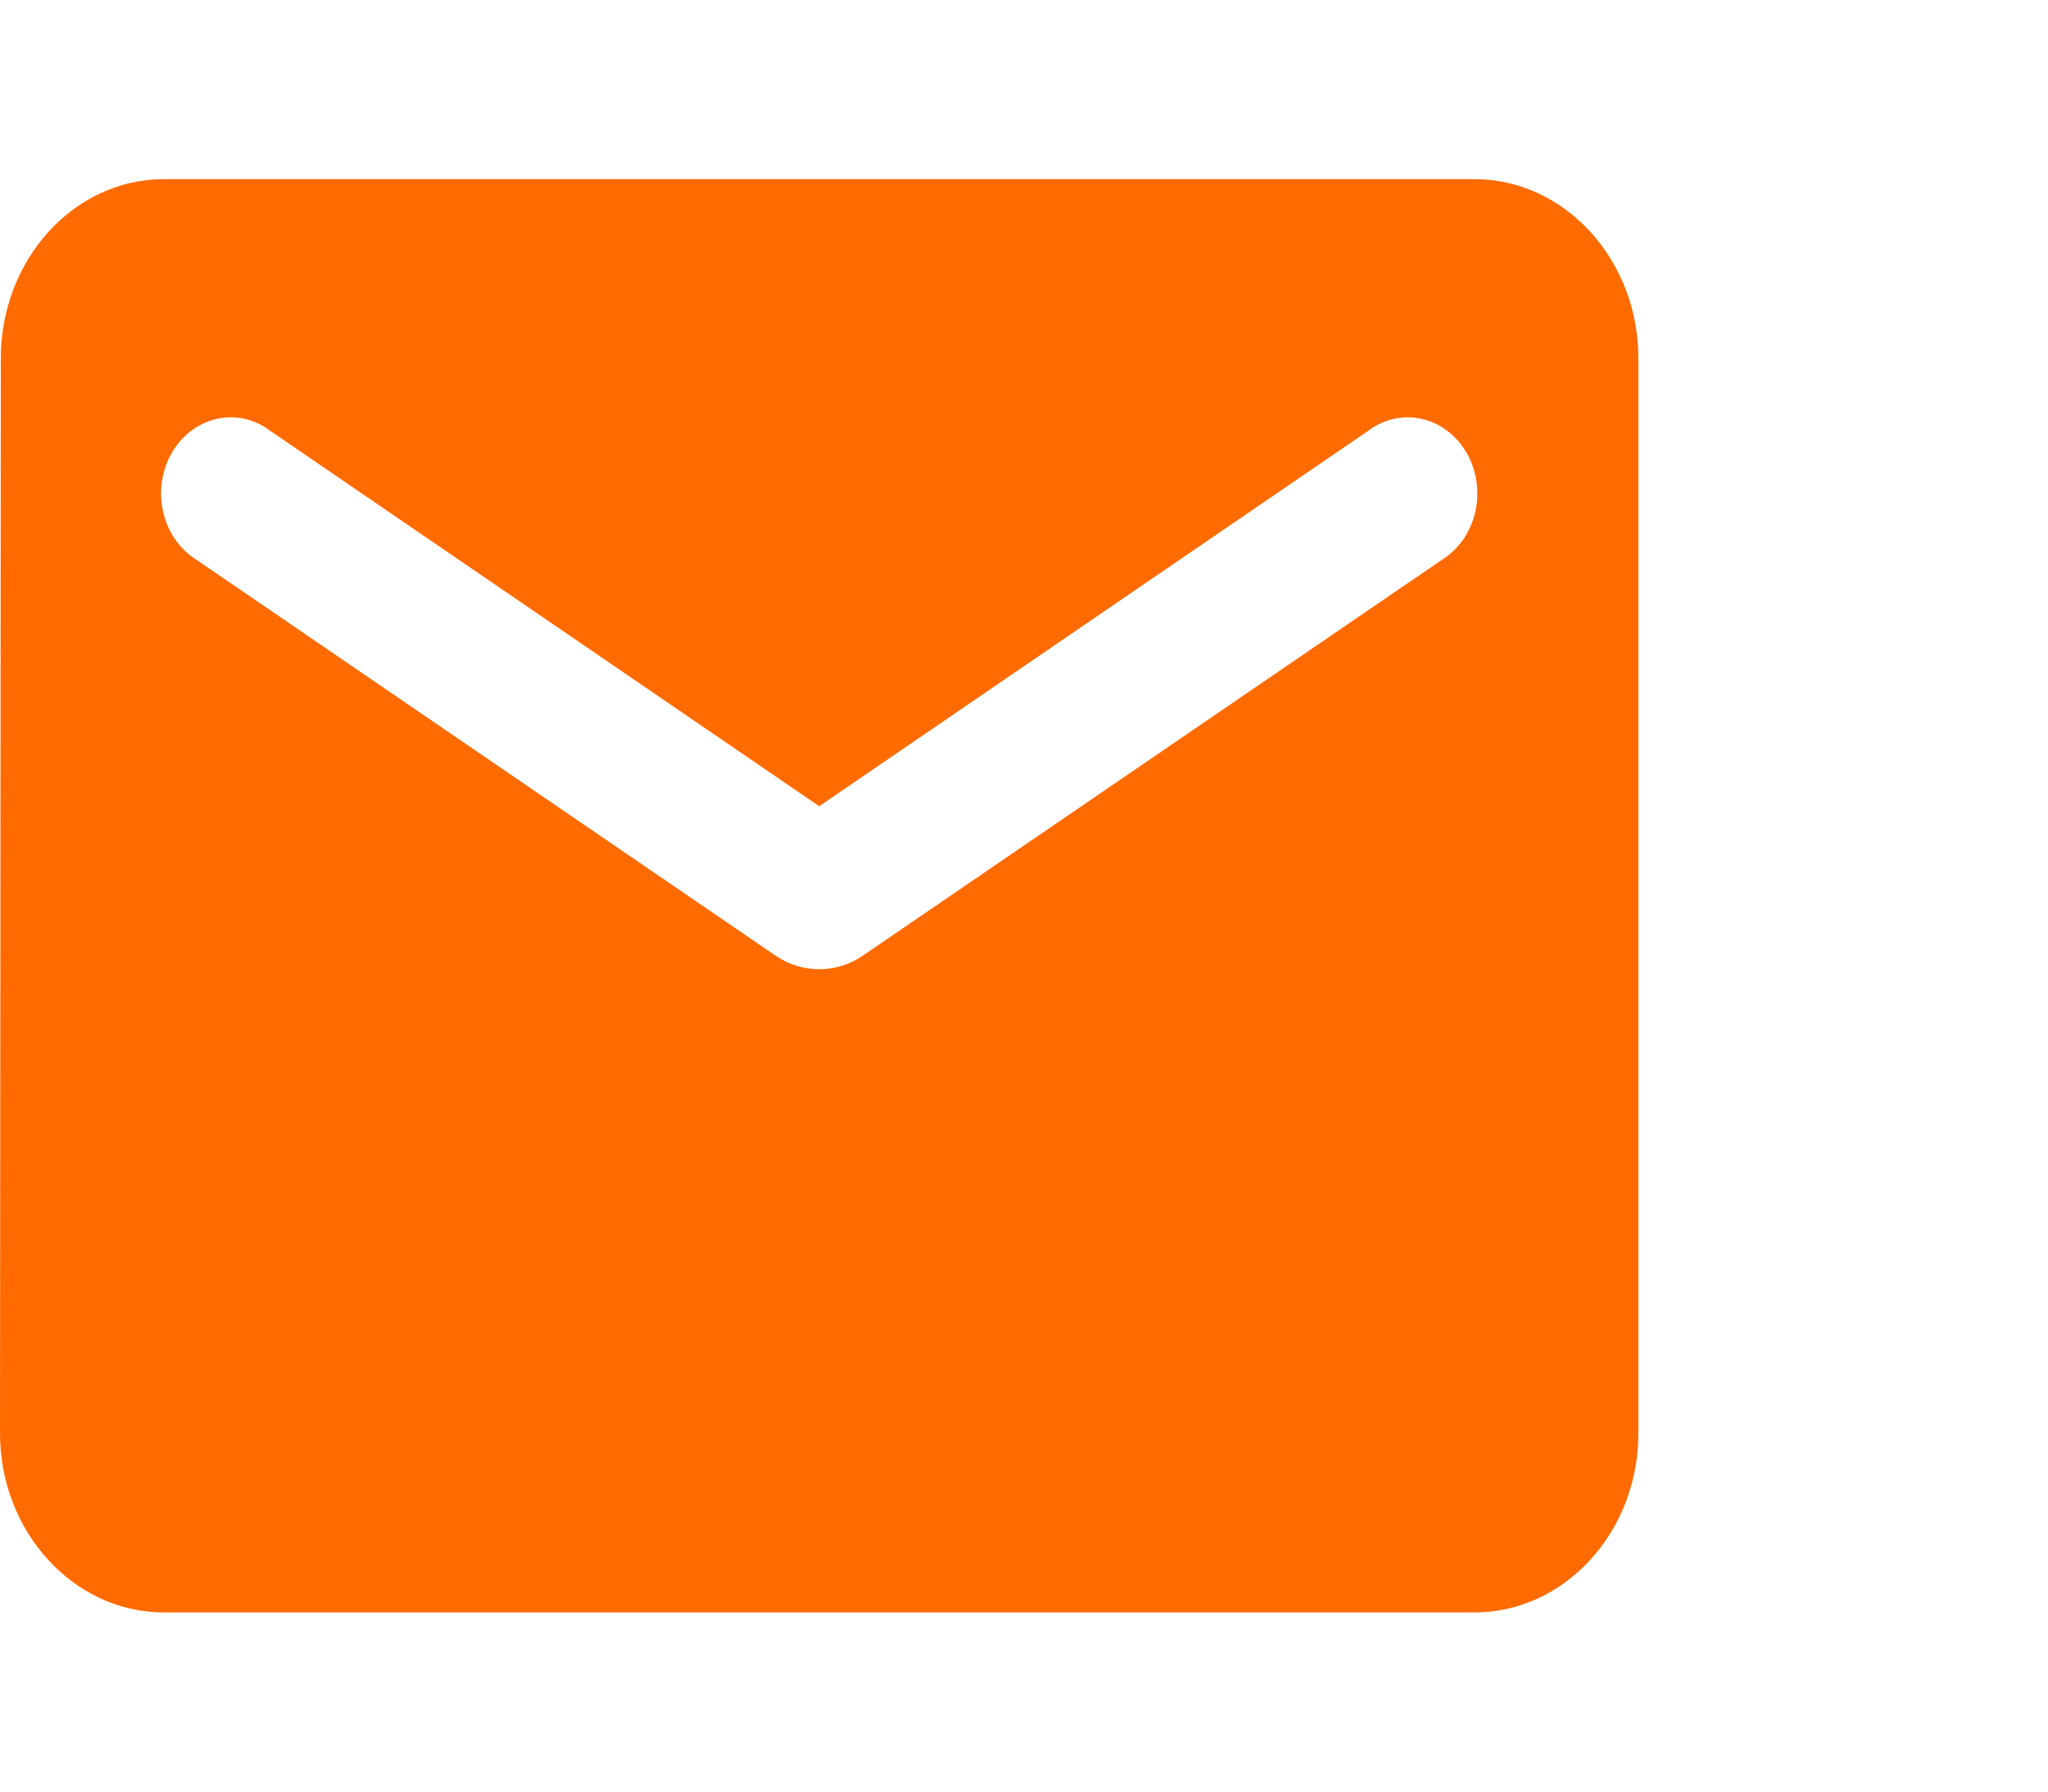
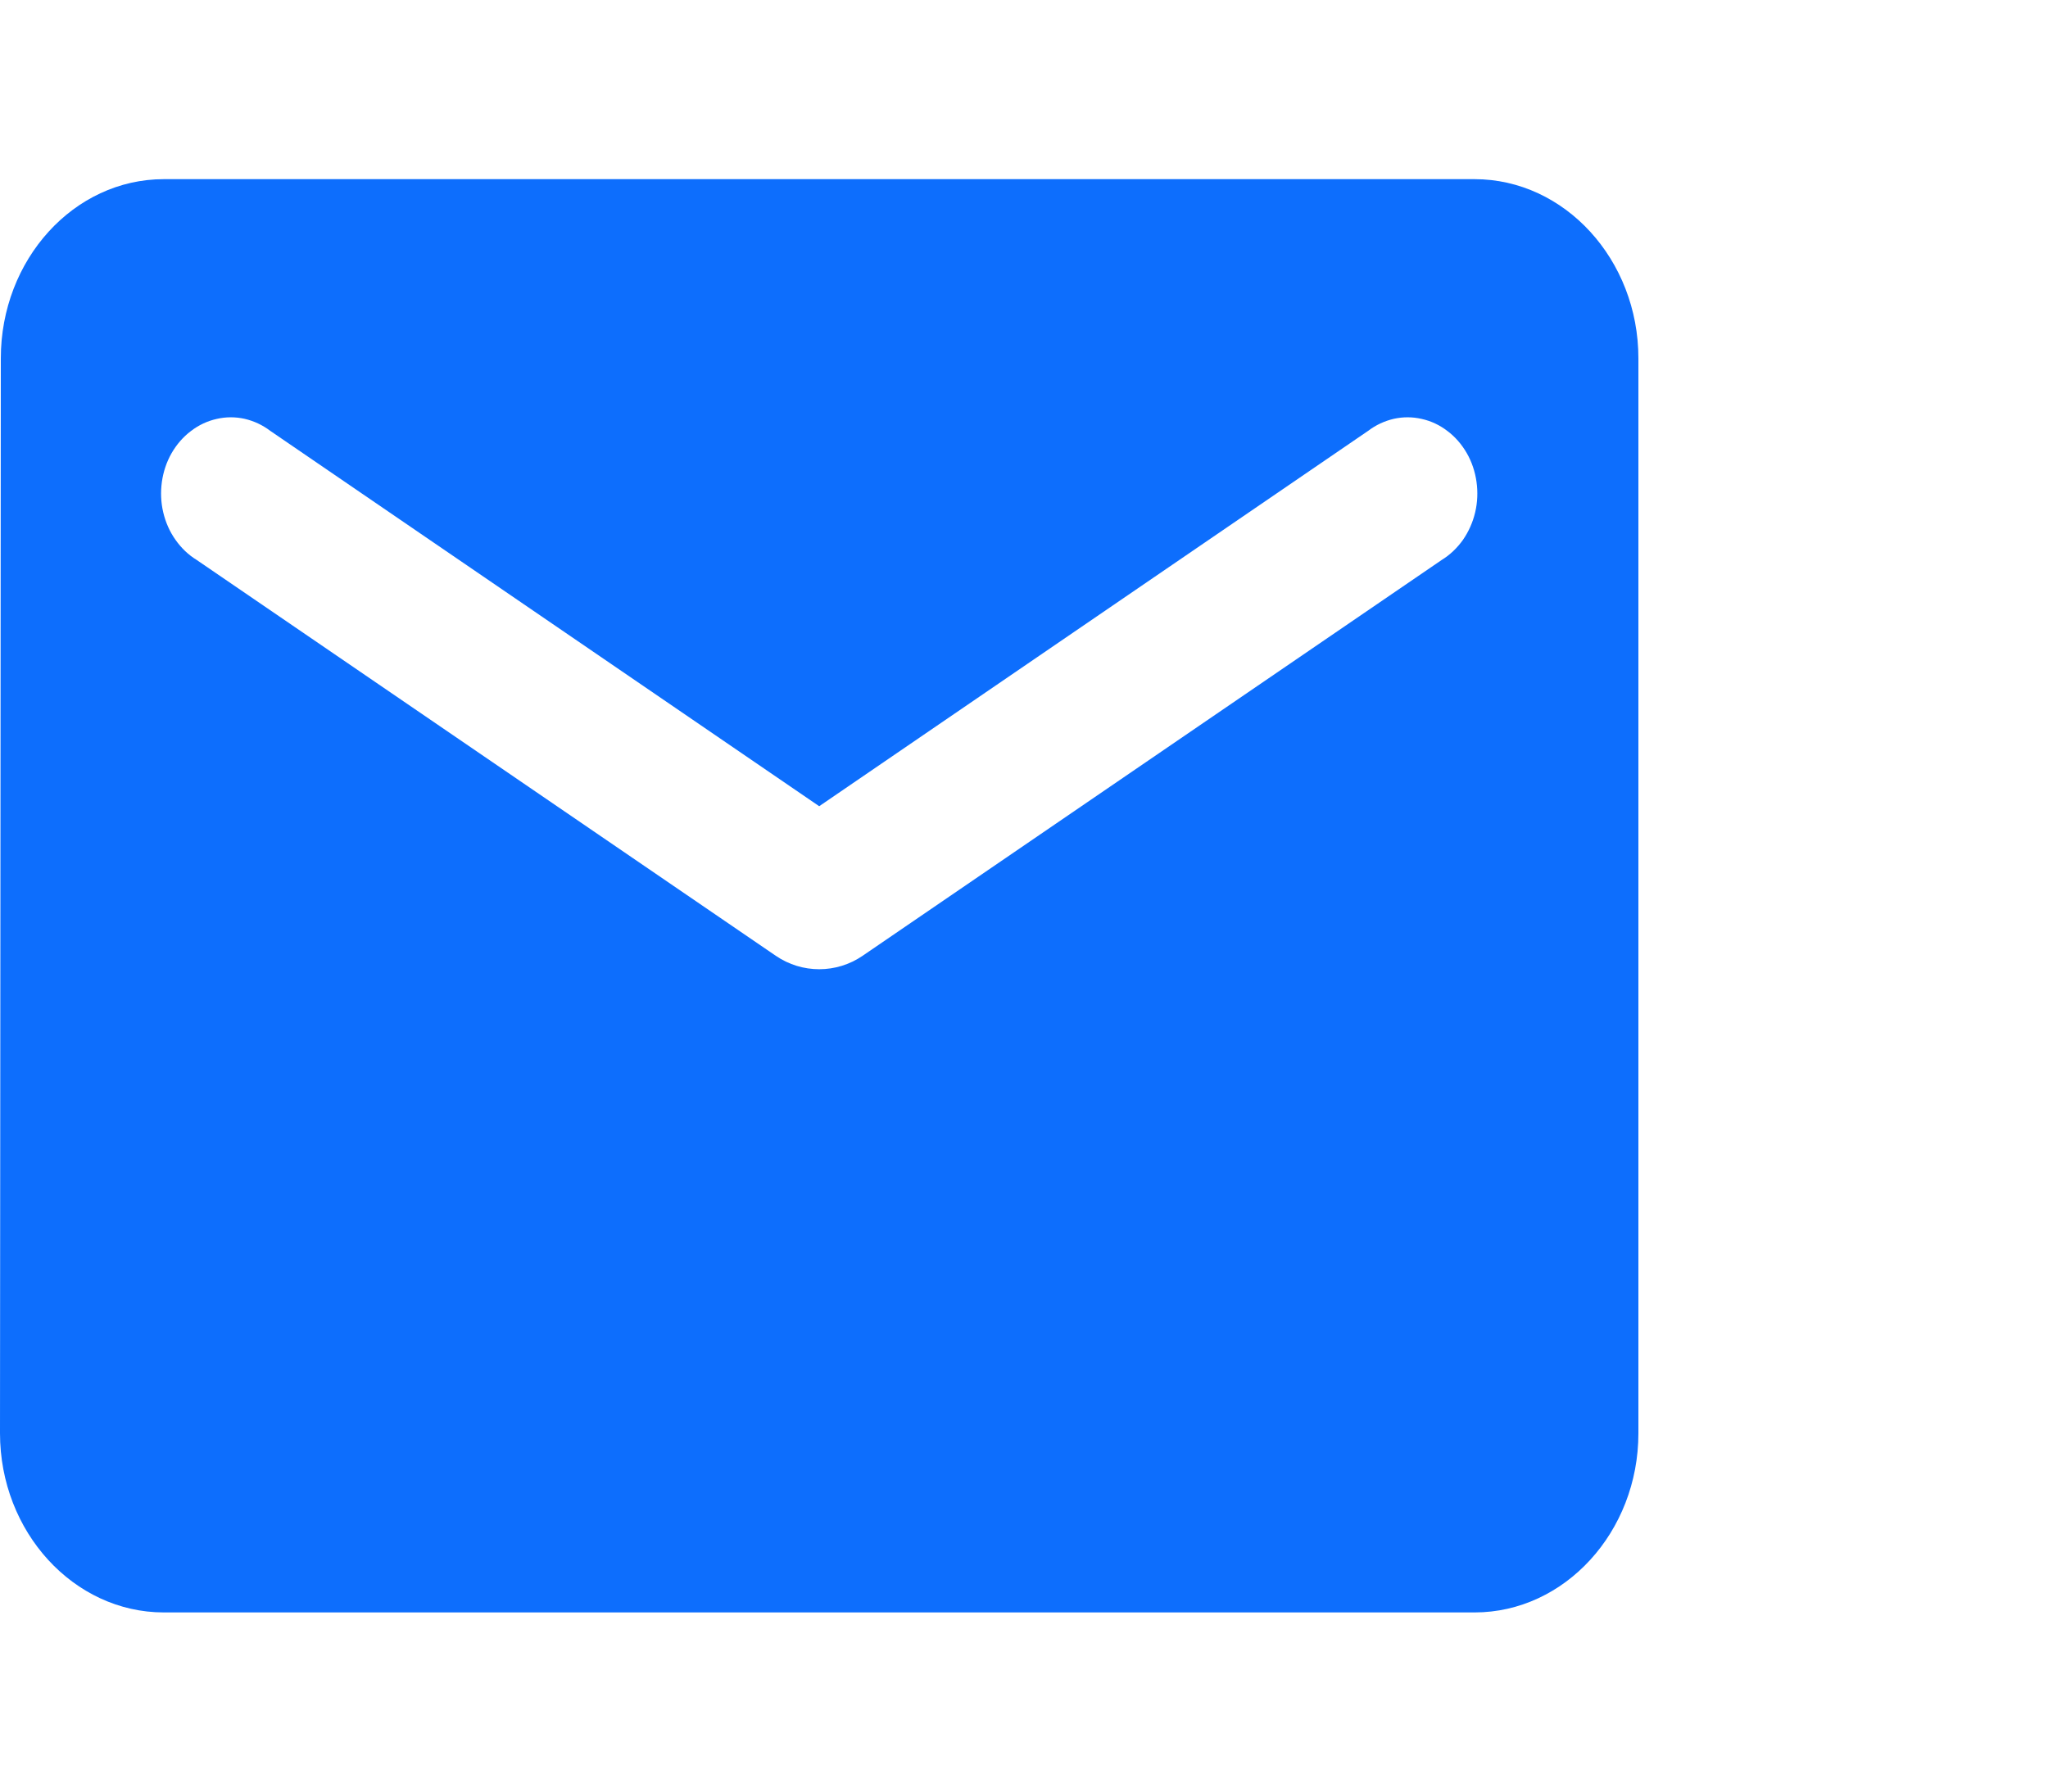
<svg xmlns="http://www.w3.org/2000/svg" width="16" height="14" viewBox="0 0 20 14" fill="none">
-   <path d="M14.4 0H1.6C0.72 0 0.008 0.787 0.008 1.75L0 12.25C0 13.213 0.72 14 1.6 14H14.4C15.28 14 16 13.213 16 12.25V1.75C16 0.787 15.28 0 14.4 0ZM14.08 3.719L8.424 7.586C8.168 7.761 7.832 7.761 7.576 7.586L1.92 3.719C1.84 3.67 1.77 3.603 1.714 3.523C1.657 3.443 1.617 3.352 1.594 3.254C1.571 3.157 1.567 3.055 1.581 2.956C1.595 2.857 1.627 2.761 1.676 2.676C1.725 2.591 1.789 2.517 1.865 2.46C1.94 2.402 2.026 2.362 2.116 2.342C2.206 2.321 2.299 2.321 2.389 2.341C2.479 2.362 2.564 2.401 2.64 2.459L8 6.125L13.36 2.459C13.436 2.401 13.521 2.362 13.611 2.341C13.701 2.321 13.794 2.321 13.884 2.342C13.975 2.362 14.06 2.402 14.135 2.46C14.211 2.517 14.275 2.591 14.324 2.676C14.373 2.761 14.405 2.857 14.419 2.956C14.433 3.055 14.429 3.157 14.406 3.254C14.383 3.352 14.342 3.443 14.287 3.523C14.23 3.603 14.16 3.67 14.08 3.719Z" fill="#FF6B00" />
+   <path d="M14.4 0H1.6C0.72 0 0.008 0.787 0.008 1.75L0 12.25C0 13.213 0.72 14 1.6 14H14.4C15.28 14 16 13.213 16 12.25V1.75C16 0.787 15.28 0 14.4 0ZM14.08 3.719L8.424 7.586C8.168 7.761 7.832 7.761 7.576 7.586L1.92 3.719C1.84 3.67 1.77 3.603 1.714 3.523C1.657 3.443 1.617 3.352 1.594 3.254C1.571 3.157 1.567 3.055 1.581 2.956C1.595 2.857 1.627 2.761 1.676 2.676C1.725 2.591 1.789 2.517 1.865 2.46C1.94 2.402 2.026 2.362 2.116 2.342C2.206 2.321 2.299 2.321 2.389 2.341C2.479 2.362 2.564 2.401 2.64 2.459L8 6.125L13.36 2.459C13.436 2.401 13.521 2.362 13.611 2.341C13.701 2.321 13.794 2.321 13.884 2.342C13.975 2.362 14.06 2.402 14.135 2.46C14.211 2.517 14.275 2.591 14.324 2.676C14.373 2.761 14.405 2.857 14.419 2.956C14.433 3.055 14.429 3.157 14.406 3.254C14.383 3.352 14.342 3.443 14.287 3.523C14.23 3.603 14.16 3.67 14.08 3.719Z" fill="#0d6efd" />
</svg>
